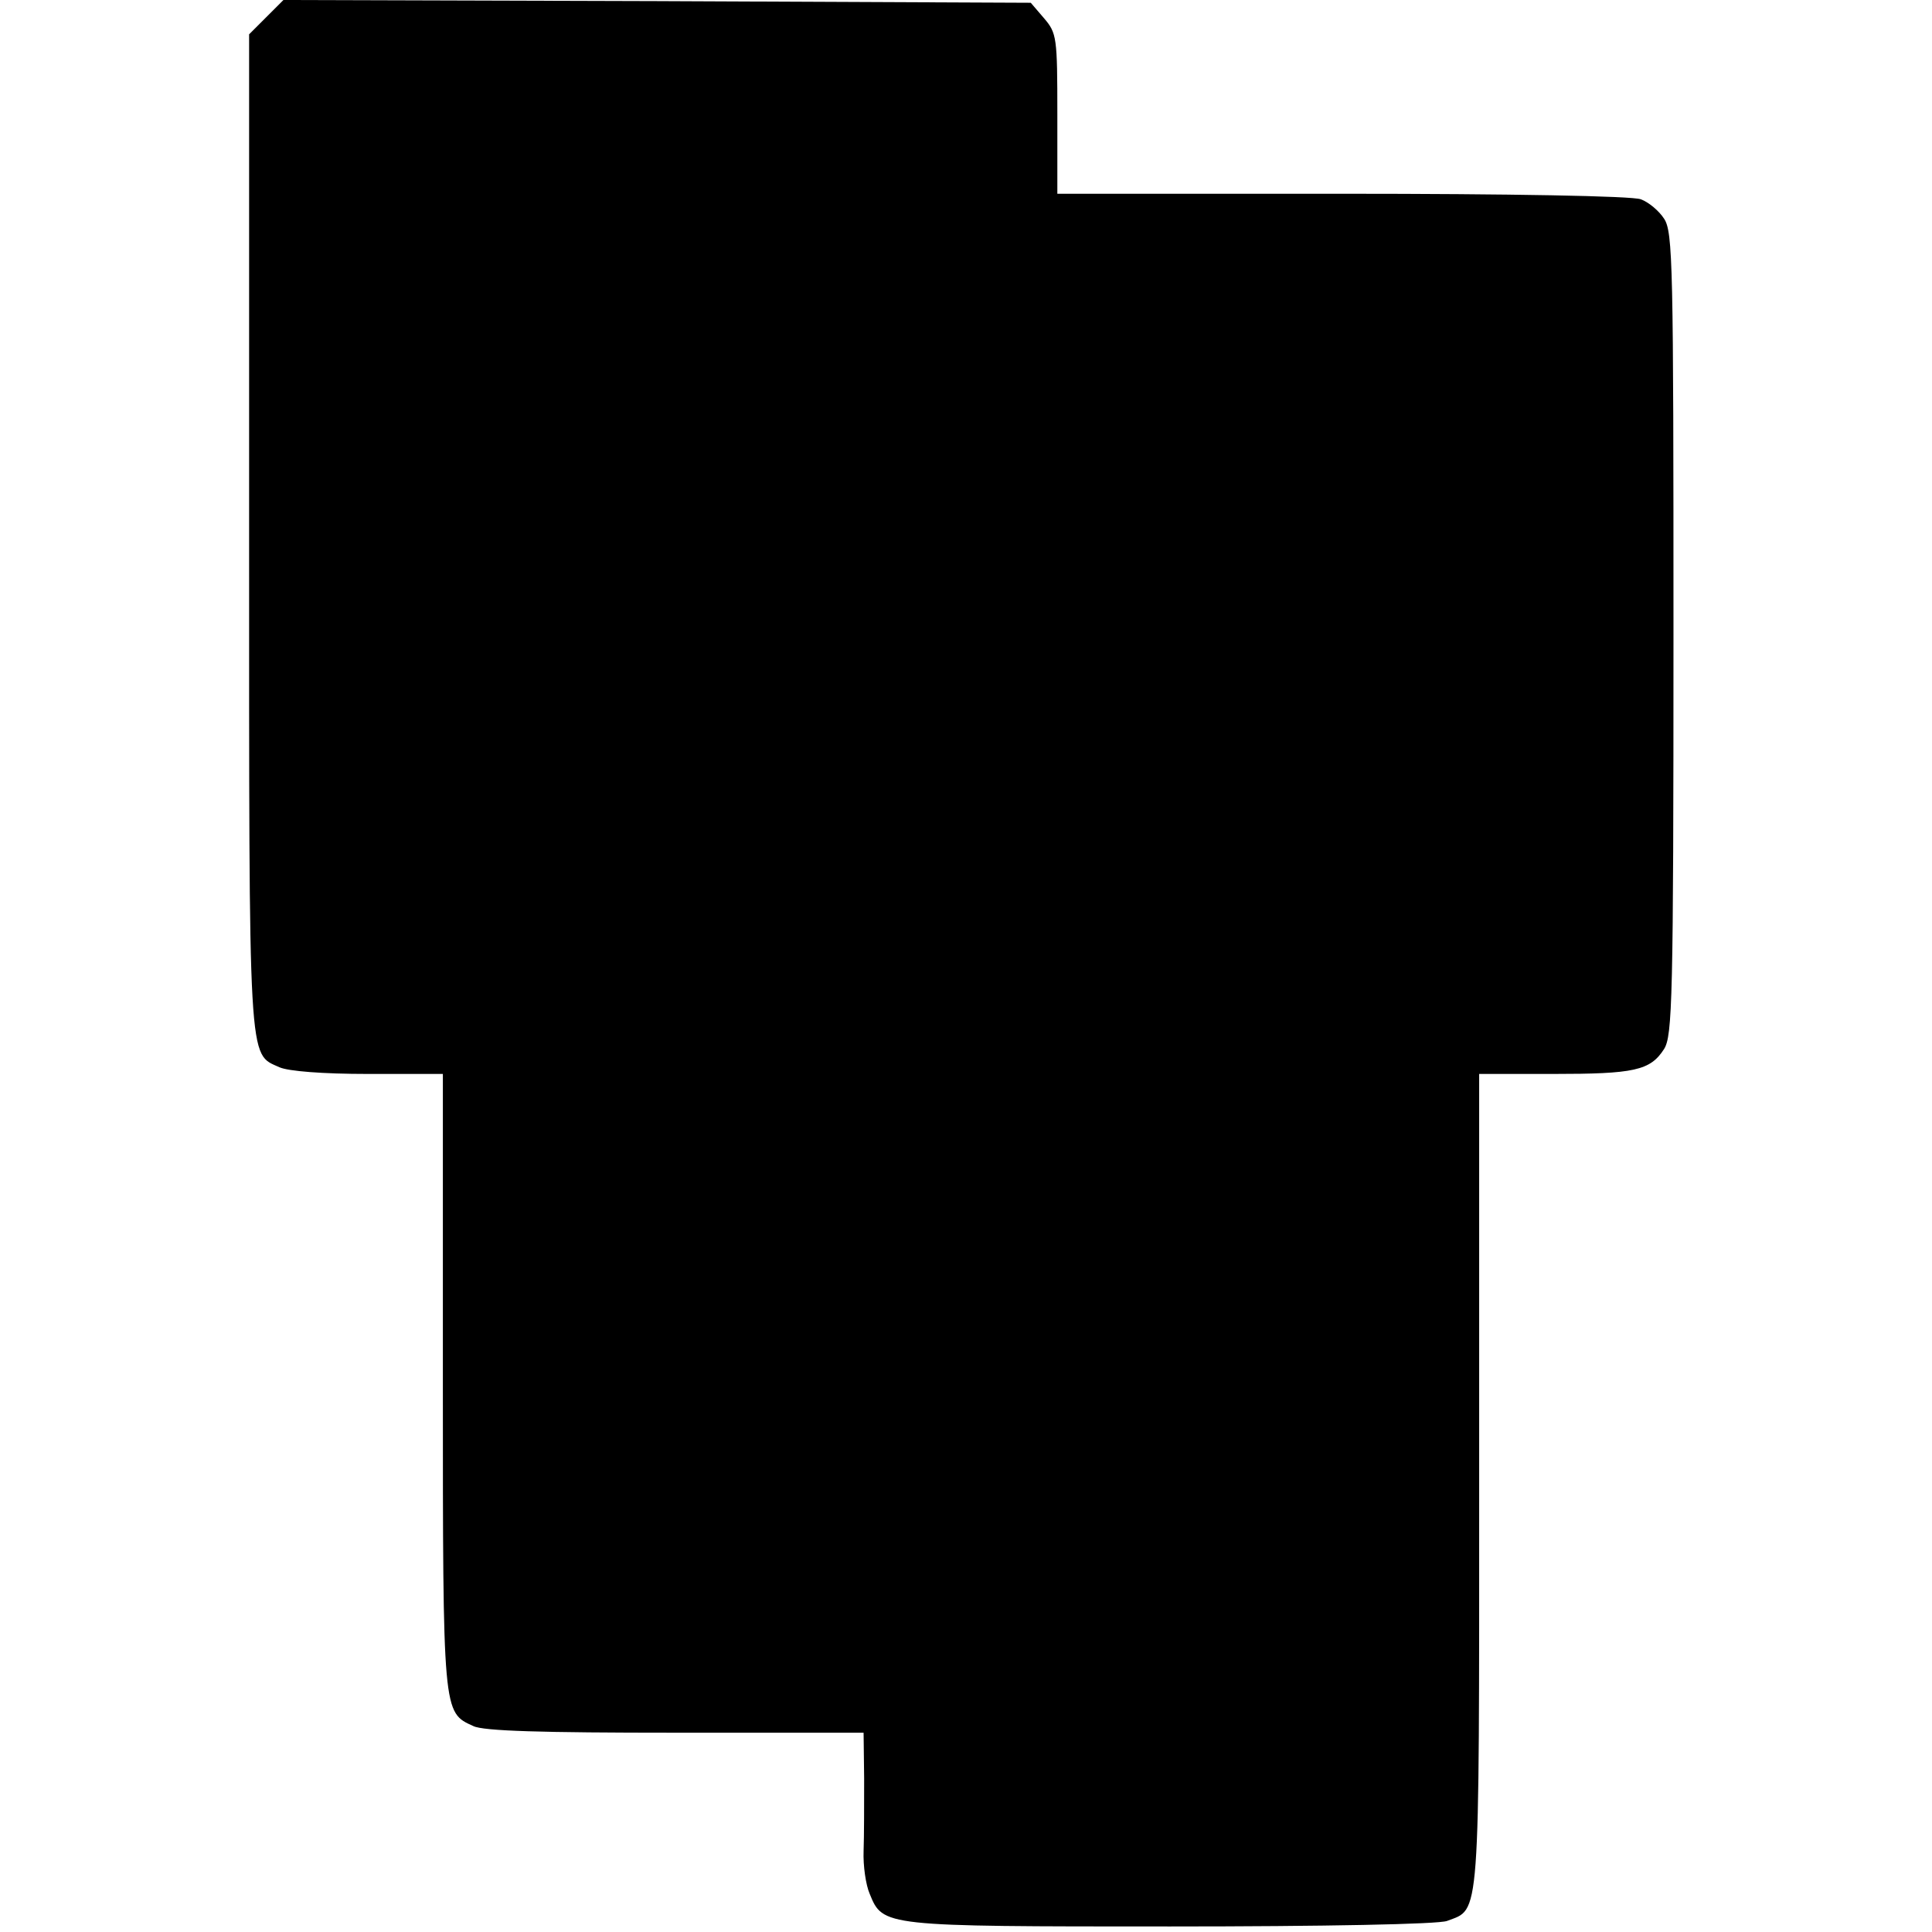
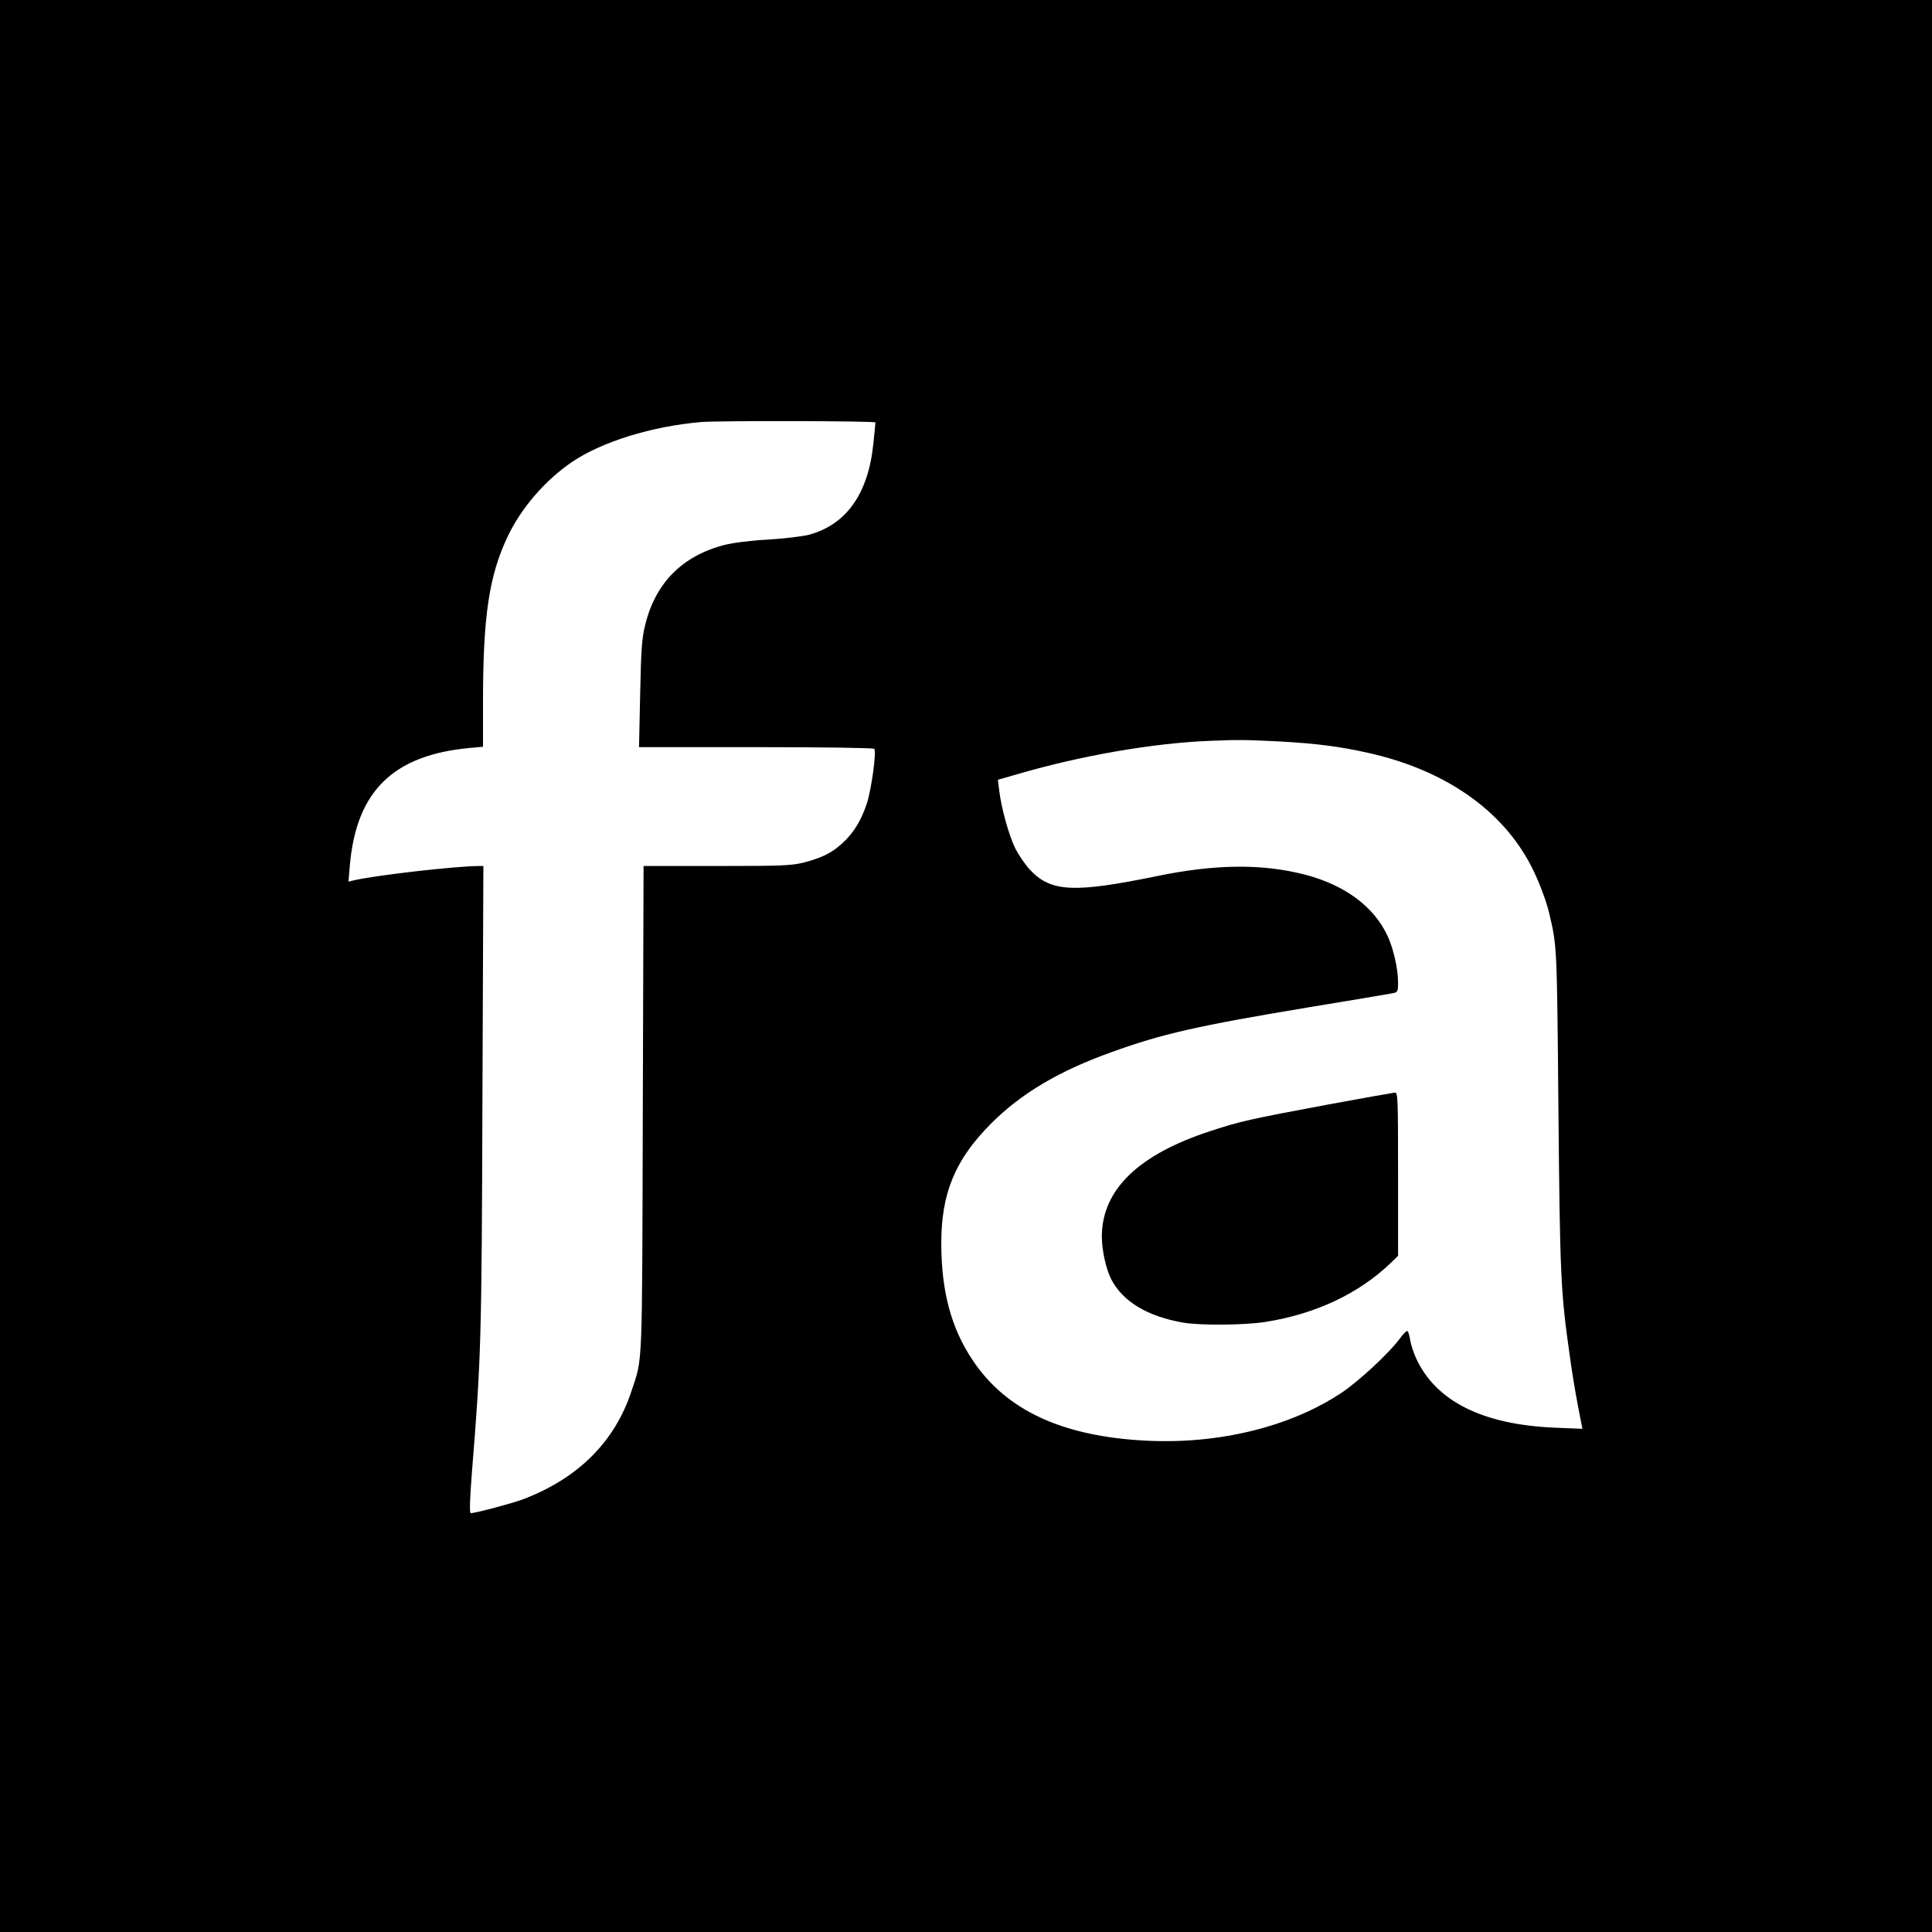
- <svg xmlns="http://www.w3.org/2000/svg" version="1.0" width="349pt" height="349pt" viewBox="0 0 349 349" preserveAspectRatio="xMidYMid meet">
-   <g transform="translate(0,349) scale(0.1,-0.1)" fill="#000000" stroke="none">
-     <path d="M481 3459 l-31 -31 0 -899 c0 -977 -2 -941 55 -967 16 -7 77 -12 160 -12 l135 0 0 -555 c0 -603 0 -598 55 -623 18 -9 124 -12 365 -12 l340 0 1 -82 c0 -46 0 -105 -1 -132 -1 -26 4 -61 11 -77 24 -59 23 -59 543 -59 277 0 485 4 500 10 60 23 58 -11 58 795 l0 735 133 0 c147 0 176 6 201 45 15 24 17 87 17 750 0 666 -1 726 -17 750 -9 14 -28 30 -42 35 -15 6 -237 10 -540 10 l-514 0 0 144 c0 139 -1 146 -24 173 l-24 28 -675 3 -675 2 -31 -31z" />
+ <svg xmlns="http://www.w3.org/2000/svg" version="1.0" width="1024pt" height="1024pt" viewBox="0 0 1024 1024" preserveAspectRatio="xMidYMid meet">
+   <g transform="translate(0,1024) scale(0.1,-0.1)" fill="#000000" stroke="none">
+     <path d="M0 5120 l0 -5120 5120 0 5120 0 0 5120 0 5120 -5120 0 -5120 0 0 -5120z m4640 2881 c0 -5 -5 -55 -11 -112 -27 -267 -144 -431 -344 -484 -33 -8 -130 -20 -215 -25 -95 -5 -185 -17 -233 -29 -221 -58 -363 -201 -417 -422 -18 -71 -22 -128 -27 -366 l-6 -283 621 0 c359 0 623 -4 626 -9 12 -19 -16 -219 -40 -291 -30 -90 -70 -155 -129 -209 -55 -51 -108 -77 -202 -102 -69 -17 -113 -19 -464 -19 l-388 0 -4 -1287 c-4 -1401 0 -1314 -59 -1493 -88 -271 -284 -466 -577 -577 -59 -22 -251 -73 -276 -73 -7 0 -5 71 6 213 49 609 52 697 56 1985 l5 1232 -22 0 c-122 0 -559 -50 -669 -77 l-24 -6 7 84 c34 396 230 588 639 625 l67 6 0 236 c0 457 32 670 131 879 72 151 198 297 340 394 160 108 421 189 684 212 93 8 925 6 925 -2z m2145 -1691 c193 -11 313 -26 465 -60 410 -91 716 -305 869 -607 38 -75 78 -182 92 -243 42 -178 41 -169 49 -1040 8 -882 12 -969 60 -1305 10 -77 30 -196 43 -264 l24 -124 -146 6 c-383 16 -630 140 -735 367 -14 30 -28 74 -32 98 -3 23 -10 44 -14 47 -5 3 -24 -16 -43 -43 -57 -76 -215 -223 -308 -285 -270 -179 -647 -272 -1031 -253 -446 22 -745 160 -923 427 -113 169 -165 362 -166 614 -1 270 73 449 265 641 159 159 359 278 639 378 265 96 454 139 1037 236 234 38 437 73 453 76 25 5 27 9 27 57 0 71 -24 178 -55 245 -72 157 -228 272 -441 327 -228 58 -475 55 -784 -9 -440 -90 -560 -84 -671 34 -25 27 -60 78 -78 114 -34 69 -74 213 -85 307 l-7 56 108 31 c332 97 714 163 1008 175 158 7 198 6 380 -3z" />
+     <path d="M7040 4386 c-422 -79 -466 -89 -625 -141 -383 -125 -575 -312 -575 -560 0 -71 22 -170 49 -224 61 -119 192 -198 381 -231 92 -16 328 -14 440 4 263 42 490 149 658 309 l42 41 0 433 c0 406 -1 433 -17 432 -10 -1 -169 -29 -353 -63z" />
  </g>
</svg>
